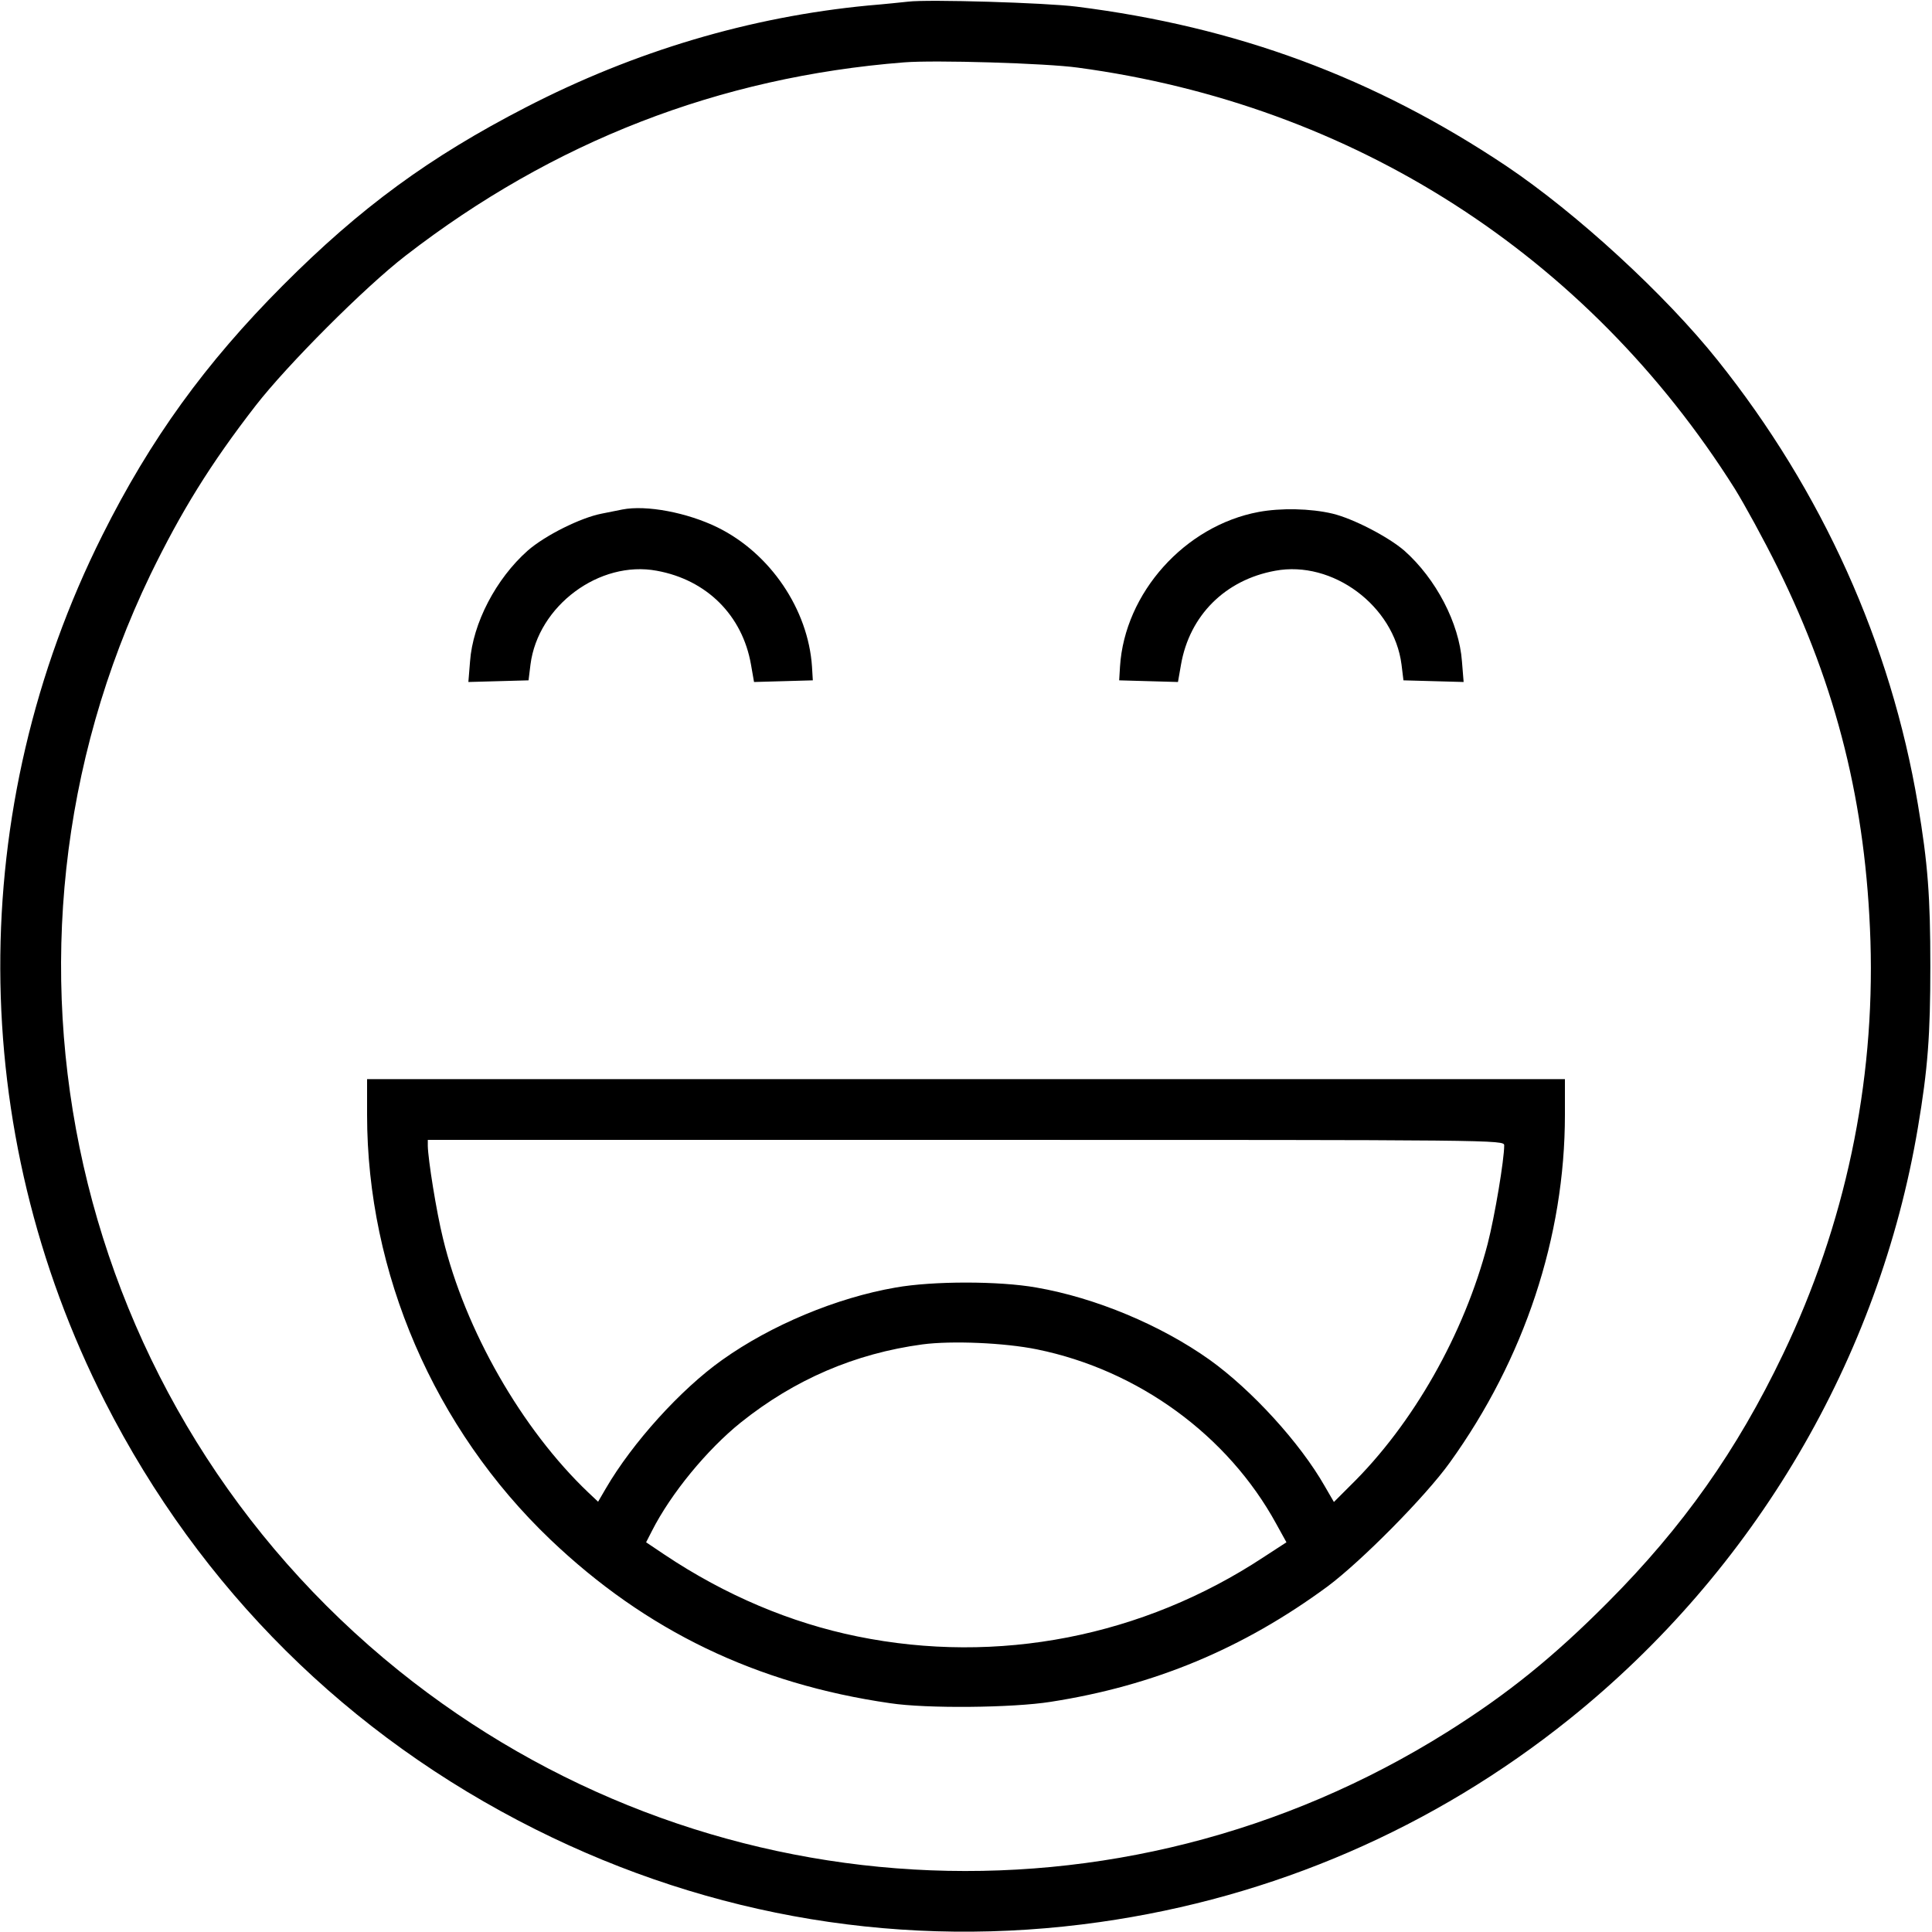
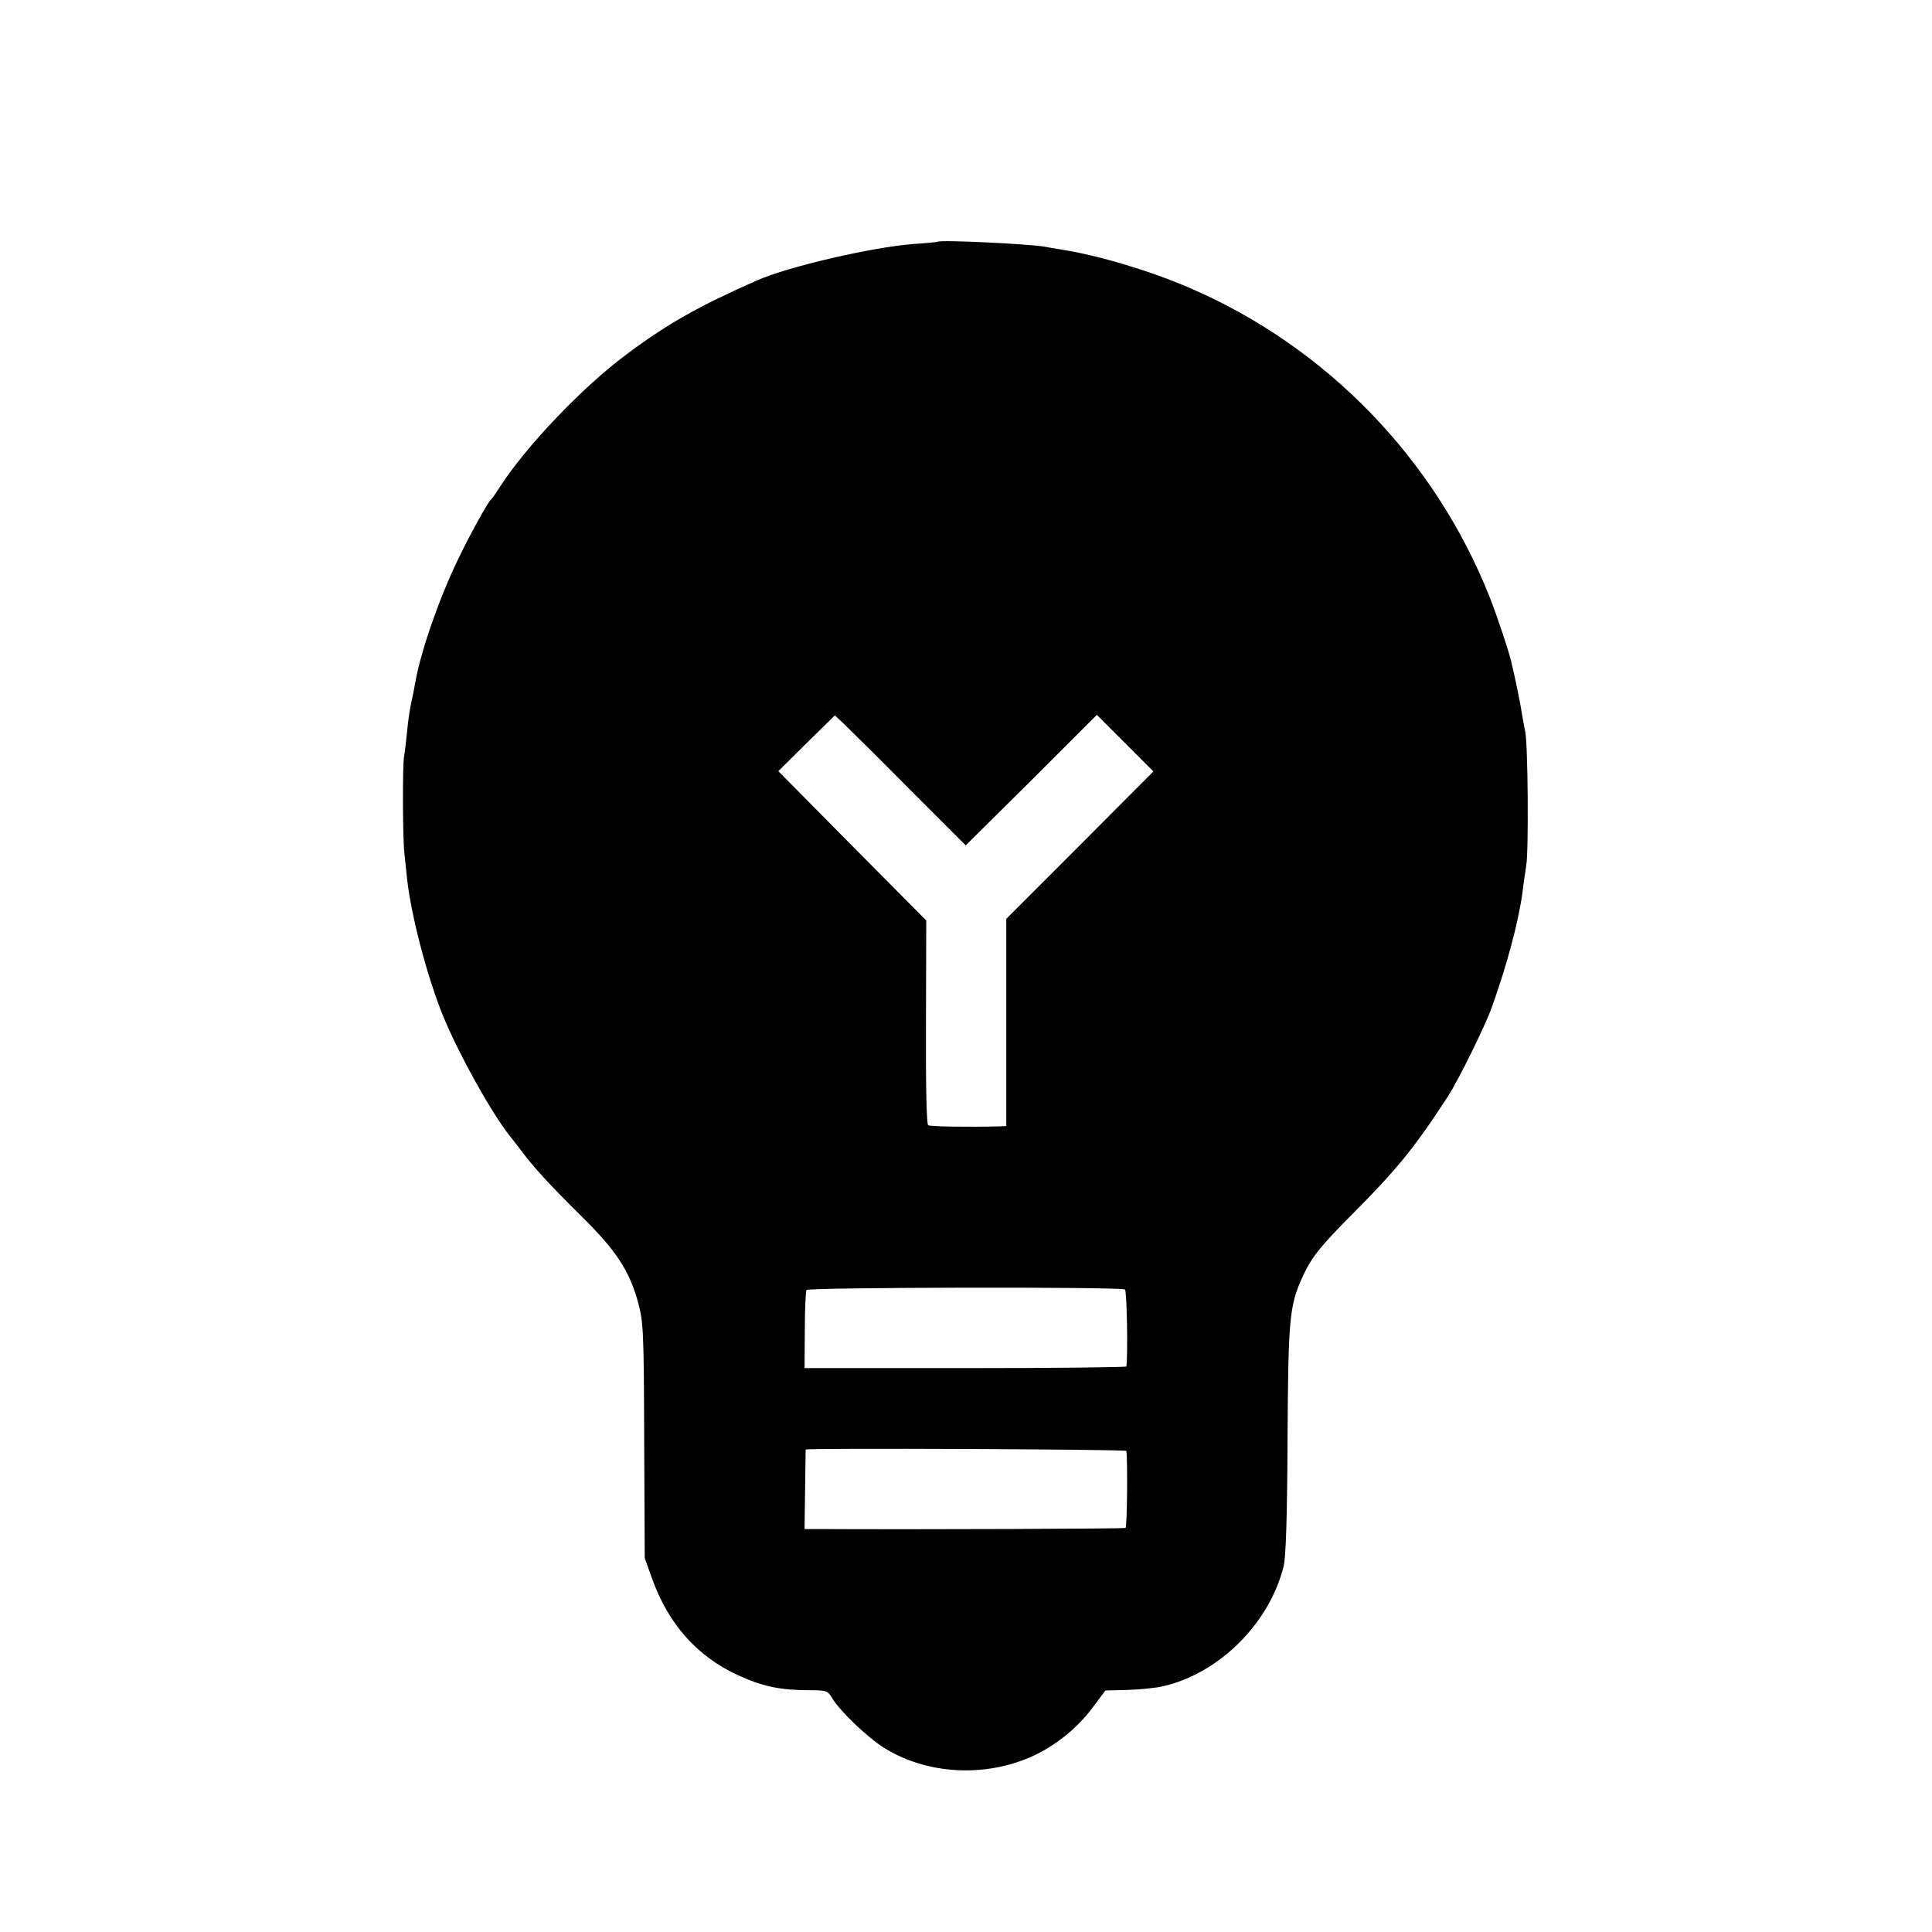
- <svg xmlns="http://www.w3.org/2000/svg" version="1.0" width="700pt" height="700pt" viewBox="0 0 700 700" preserveAspectRatio="xMidYMid meet">
-   <g transform="translate(0,700) scale(0.1,-0.1)" fill="#000000" stroke="none">
-     <path d="M3290 6994 c-19 -2 -84 -9 -145 -14 -427 -41 -845 -165 -1240 -369 -349 -180 -599 -363 -880 -645 -281 -282 -480 -557 -654 -905 -497 -992 -493 -2153 10 -3141 345 -677 880 -1208 1559 -1548 639 -320 1342 -436 2045 -336 628 89 1210 341 1702 736 670 538 1121 1305 1262 2143 36 213 45 335 45 585 0 250 -9 372 -45 585 -98 583 -347 1136 -726 1610 -190 238 -510 532 -766 704 -479 320 -976 504 -1557 577 -110 14 -537 27 -610 18z m615 -239 c996 -134 1845 -677 2380 -1525 36 -58 106 -186 155 -285 216 -437 321 -860 337 -1355 16 -517 -92 -1028 -317 -1497 -167 -349 -363 -626 -635 -899 -197 -198 -363 -332 -581 -469 -1188 -746 -2705 -657 -3798 221 -1188 956 -1561 2601 -901 3972 111 228 216 399 381 612 114 147 396 430 544 544 534 413 1135 647 1805 700 110 9 515 -3 630 -19z" />
-     <path d="M2255 5154 c-11 -2 -45 -9 -75 -15 -77 -15 -205 -79 -268 -134 -115 -102 -199 -263 -209 -402 l-6 -74 109 3 109 3 7 57 c27 213 250 379 458 340 181 -33 310 -162 341 -340 l11 -63 107 3 106 3 -3 50 c-14 207 -151 410 -342 504 -110 54 -258 82 -345 65z" />
-     <path d="M4560 5145 c-267 -50 -485 -293 -502 -560 l-3 -50 106 -3 107 -3 11 63 c31 178 160 307 341 340 208 39 431 -127 458 -340 l7 -57 109 -3 109 -3 -6 74 c-10 139 -94 300 -209 402 -58 50 -185 116 -260 134 -80 19 -188 21 -268 6z" />
-     <path d="M1330 2961 c0 -573 243 -1137 664 -1539 346 -330 746 -523 1231 -593 131 -20 444 -17 582 5 373 58 696 192 1003 418 122 91 355 326 443 449 270 375 417 818 417 1260 l0 129 -2170 0 -2170 0 0 -129z m4120 -111 c0 -52 -34 -256 -60 -357 -85 -326 -270 -653 -498 -876 l-59 -59 -33 57 c-90 158 -265 349 -417 458 -177 126 -414 225 -628 262 -135 24 -375 24 -510 0 -214 -37 -451 -136 -628 -262 -151 -107 -326 -301 -422 -466 l-28 -48 -35 33 c-241 229 -447 589 -527 921 -24 97 -54 286 -55 335 l0 22 1950 0 c1932 0 1950 0 1950 -20z m-1693 -739 c368 -75 692 -312 867 -632 l37 -67 -83 -54 c-437 -288 -963 -391 -1472 -287 -241 49 -478 149 -698 296 l-67 45 21 41 c69 136 200 295 322 393 195 156 414 250 658 283 106 14 297 6 415 -18z" />
-   </g>
+ <svg xmlns="http://www.w3.org/2000/svg" version="1" width="933.333" height="933.333" viewBox="0 0 700 700">
+   <path d="M339.7 87.6c-.1.1-4 .5-8.7.8-15.3 1.2-45.3 8.2-56.5 13.1-21.3 9.4-32.7 15.8-47.5 26.9-15.7 11.6-36.2 33.1-45.6 47.6-1.6 2.5-3.1 4.7-3.5 5-1.2 1-7.7 12.8-12.1 22-6.8 14.1-13.4 33.2-15.3 44.1-.3 1.9-1 5.2-1.5 7.5-.5 2.2-1.2 6.9-1.5 10.5-.4 3.5-.8 7.5-1.1 8.9-.6 3.5-.5 29.6.1 35 .3 2.5.7 6.7 1 9.5 1.5 13.5 7.4 35.9 13.2 50 5.7 13.7 16.8 33.7 23.7 42.7 1.2 1.4 3.2 4.1 4.6 5.9 4.4 5.9 10.1 12.1 21.5 23.4 12.7 12.5 17.5 19.8 20.7 31.4 1.9 7.1 2.1 10.3 2.2 50.1l.2 42.5 2.6 7.3c5.9 16.6 16.5 28.5 31.3 35.2 8.9 4.1 15.3 5.4 26.1 5.4 5.7 0 6.3.2 7.8 2.7 2.9 4.9 13 14.5 19.1 18.3 17.1 10.5 40.3 10.7 57.9.7 7.1-4.1 13.2-9.5 18-16.1l4.1-5.5 7.8-.2c4.3-.1 10.2-.7 13-1.3 20.5-4.7 38.7-22.9 43.8-43.6.8-3.3 1.3-18.1 1.4-46.4.3-45.8.6-48.5 6.7-61 2.5-4.9 6.1-9.3 14.8-18.1 18.1-18.1 24.3-25.7 36.7-44.8 3.7-5.7 13.5-25.6 15.8-32.1 5.6-15.7 9.6-30.7 11.1-41.5.3-2.8 1-7.3 1.4-10 .9-5.4.6-44.4-.4-48.5-.3-1.3-.8-4.2-1.2-6.5-.5-3.4-2.2-11.9-3.9-19-1.1-4.4-4.8-15.5-7.7-23-19.9-50.3-59.3-90.9-108.8-112.2-14.3-6.2-33.2-11.8-46-13.8-2.5-.4-5.4-.9-6.4-1.1-5.5-1-38-2.6-38.9-1.8zm-10.2 198.3l20.4 20.4 23.8-23.6 23.7-23.7 10.3 10.3 10.2 10.2-26.6 26.7-26.7 26.7V408l-2.6.1c-10.2.3-24.8.1-25.7-.4-.6-.4-.9-14.1-.8-37.4l.1-36.8-26.8-27-26.8-27.1 10.2-10.1 10.3-10.1 3.3 3.1c1.9 1.8 12.6 12.4 23.7 23.6zm78.1 181.3c.7.5 1.1 24.2.5 27.9-.1.3-26.3.6-58.3.6h-58.3l.1-13.7c0-7.5.3-14 .6-14.6.6-1 113.8-1.2 115.4-.2zm.5 58.5c.5 3.5.3 27.6-.3 27.9-.5.3-71.3.6-113.3.4h-3l.2-14.2c.1-7.9.2-14.4.2-14.6.2-.6 116.1-.1 116.2.5z" />
</svg>
